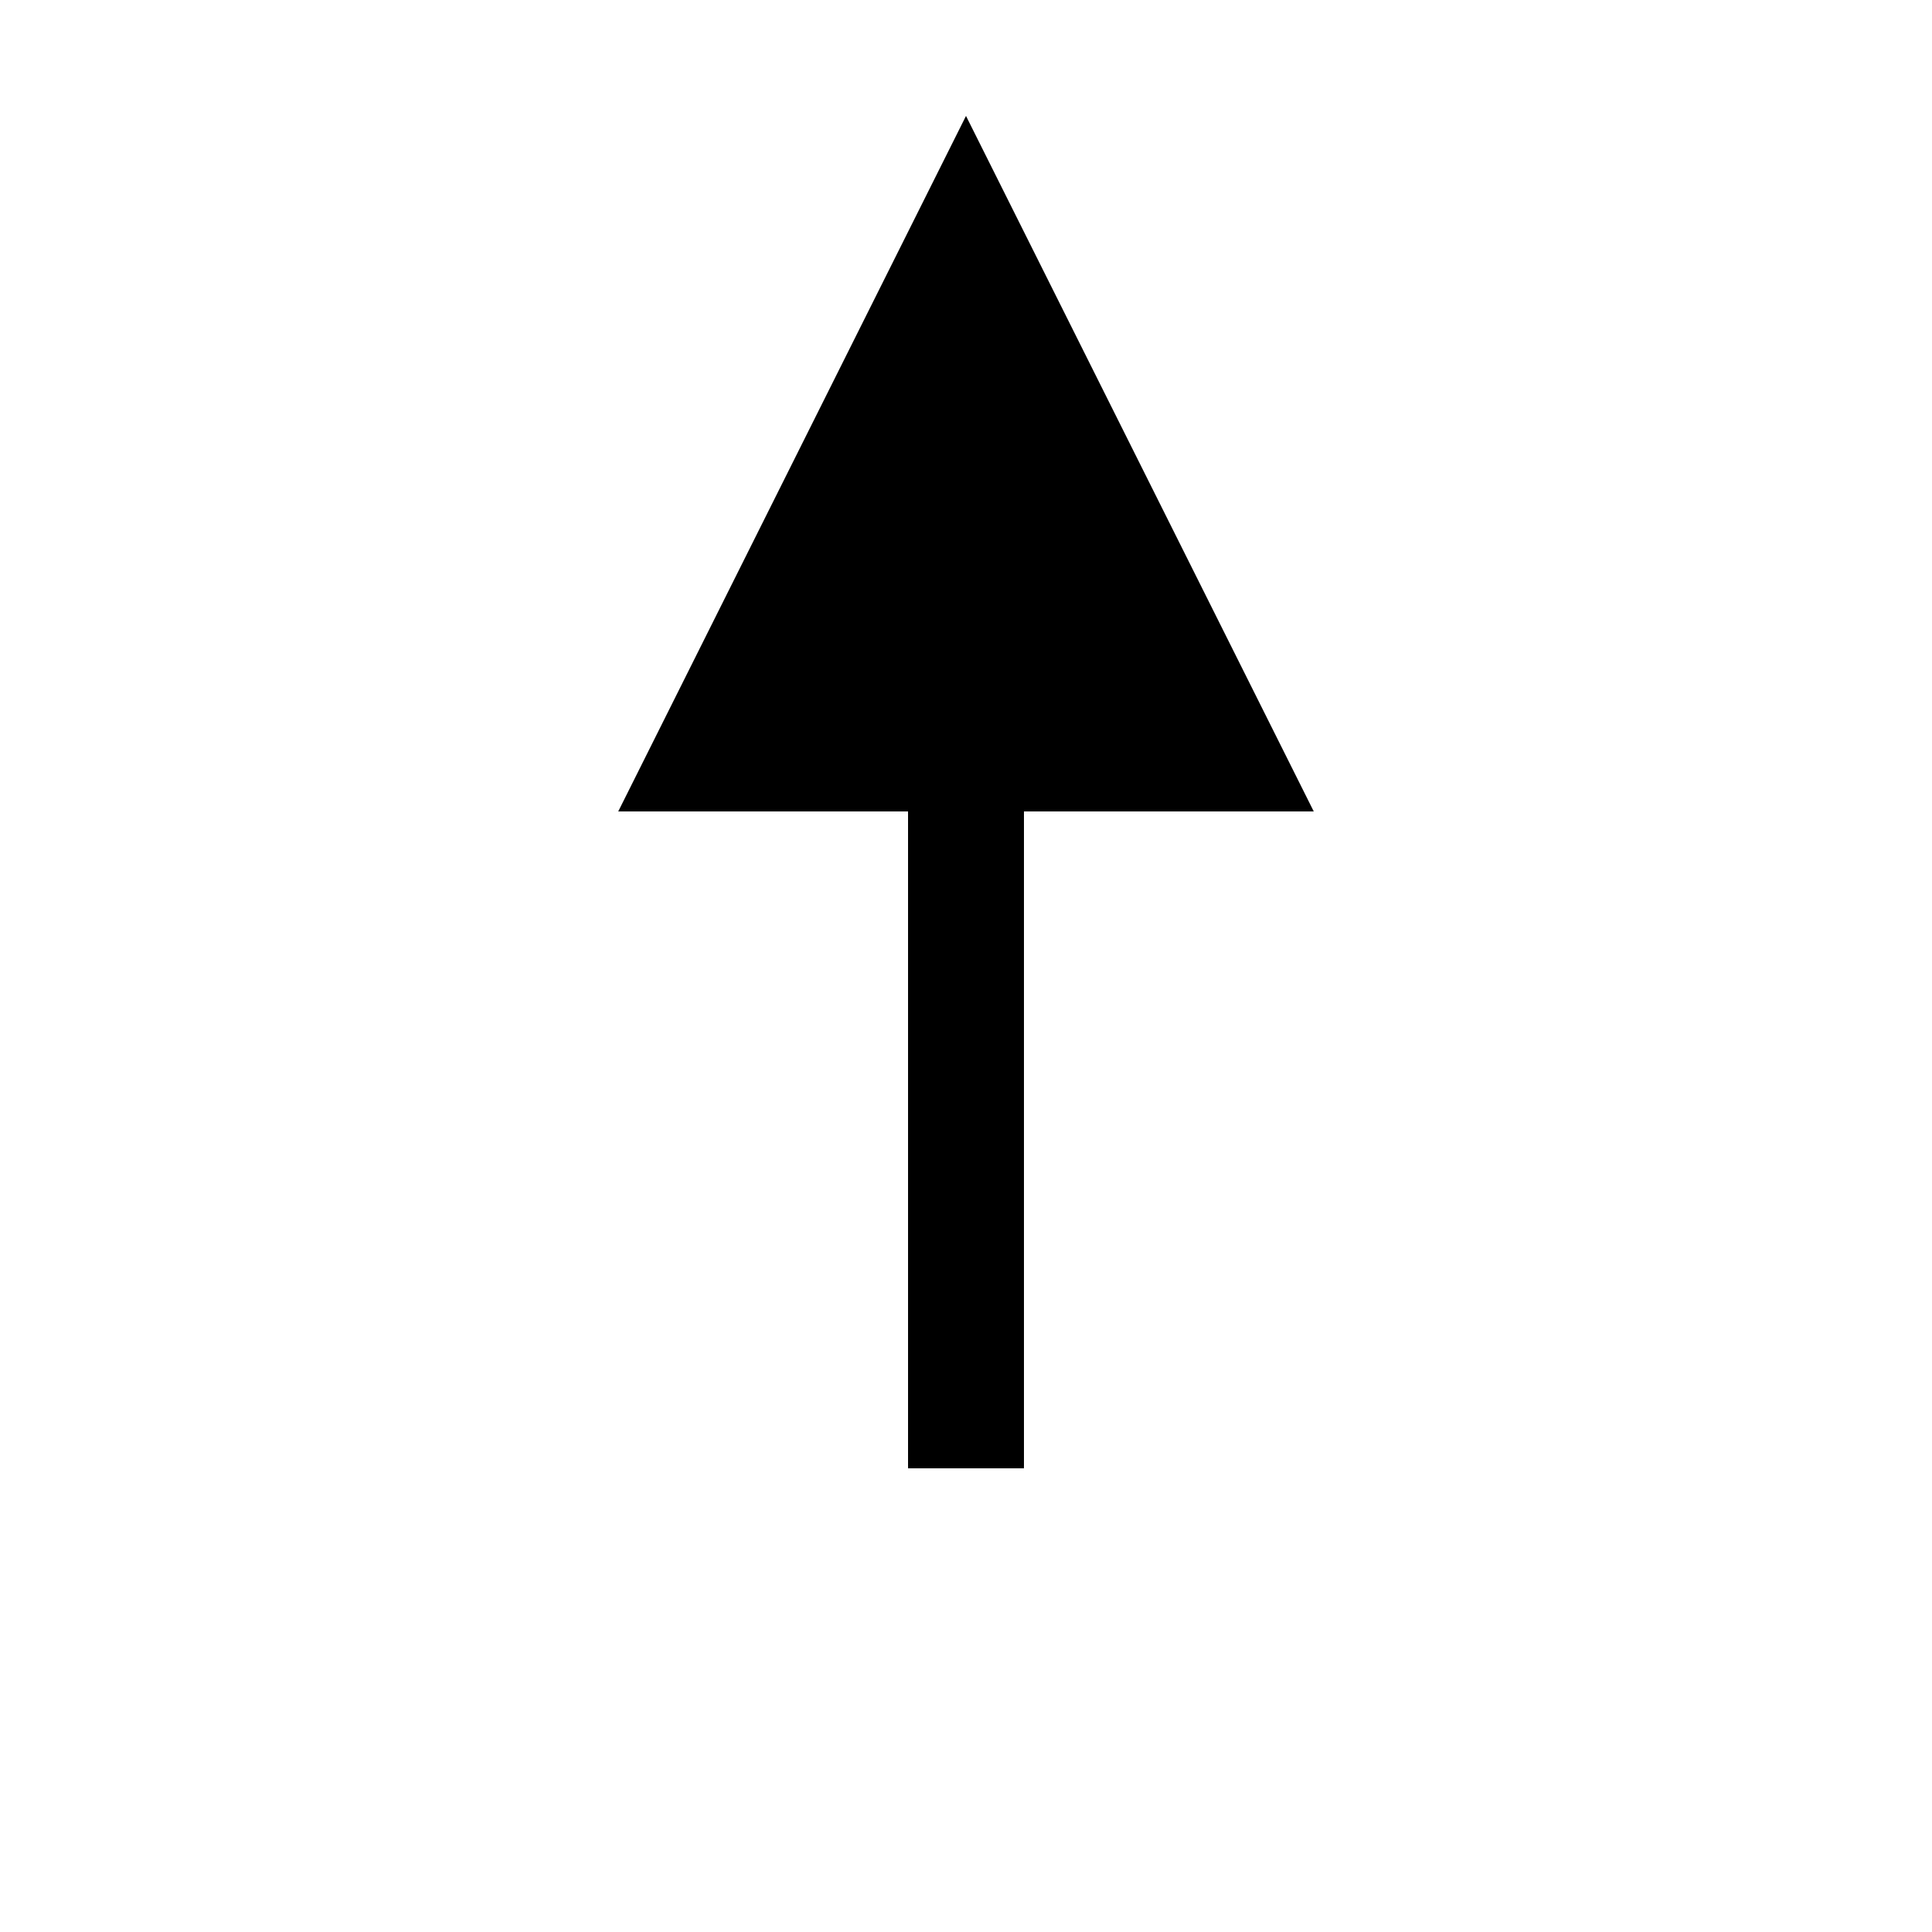
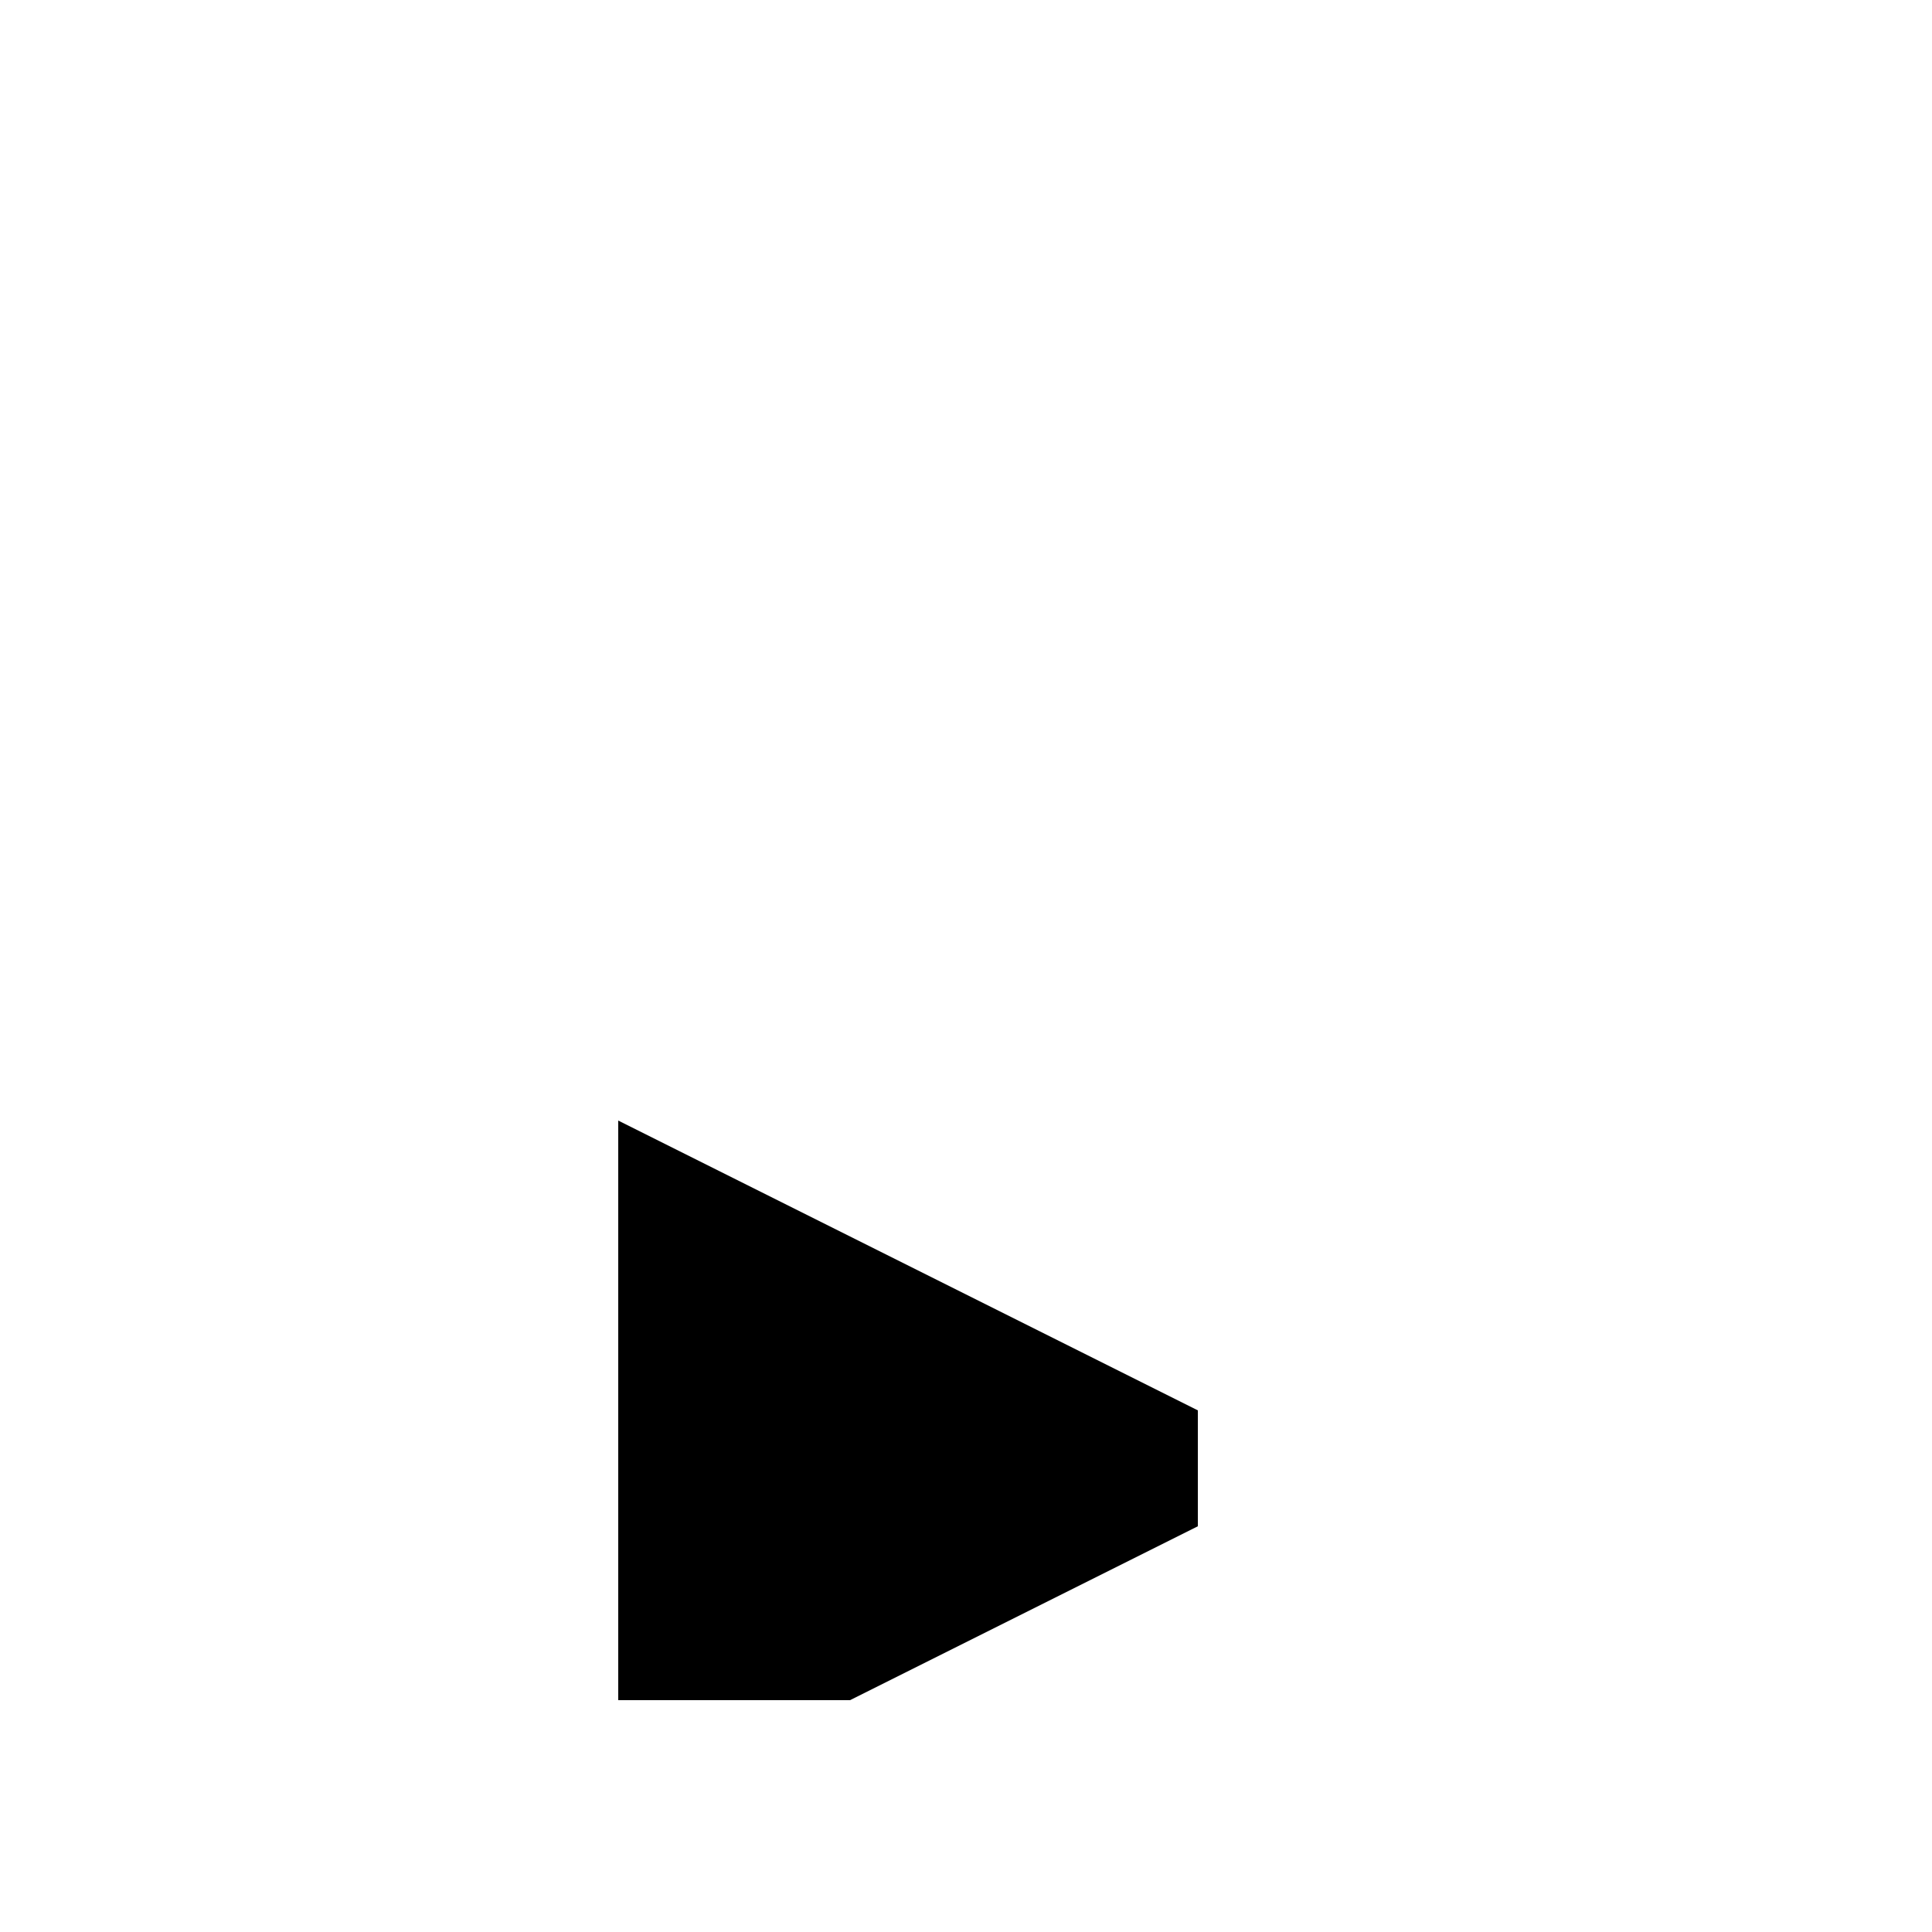
<svg xmlns="http://www.w3.org/2000/svg" width="50" height="50" viewBox="0 0 50 50">
  <defs>
-     <marker id="arrowhead" markerWidth="6" markerHeight="6" refX="3" refY="3" orient="auto">
+     <marker id="arrowhead" markerWidth="5" markerHeight="5" refX="3" refY="3" orient="auto">
      <polygon points="0 0, 6 3, 0 6" fill="black" />
    </marker>
  </defs>
-   <line x1="25" y1="38" x2="25" y2="12" stroke="black" stroke-width="3" marker-end="url(#arrowhead)" />
+   <line x1="25" y1="38" x2="25" y2="38" stroke="black" stroke-width="3" marker-end="url(#arrowhead)" />
</svg>
